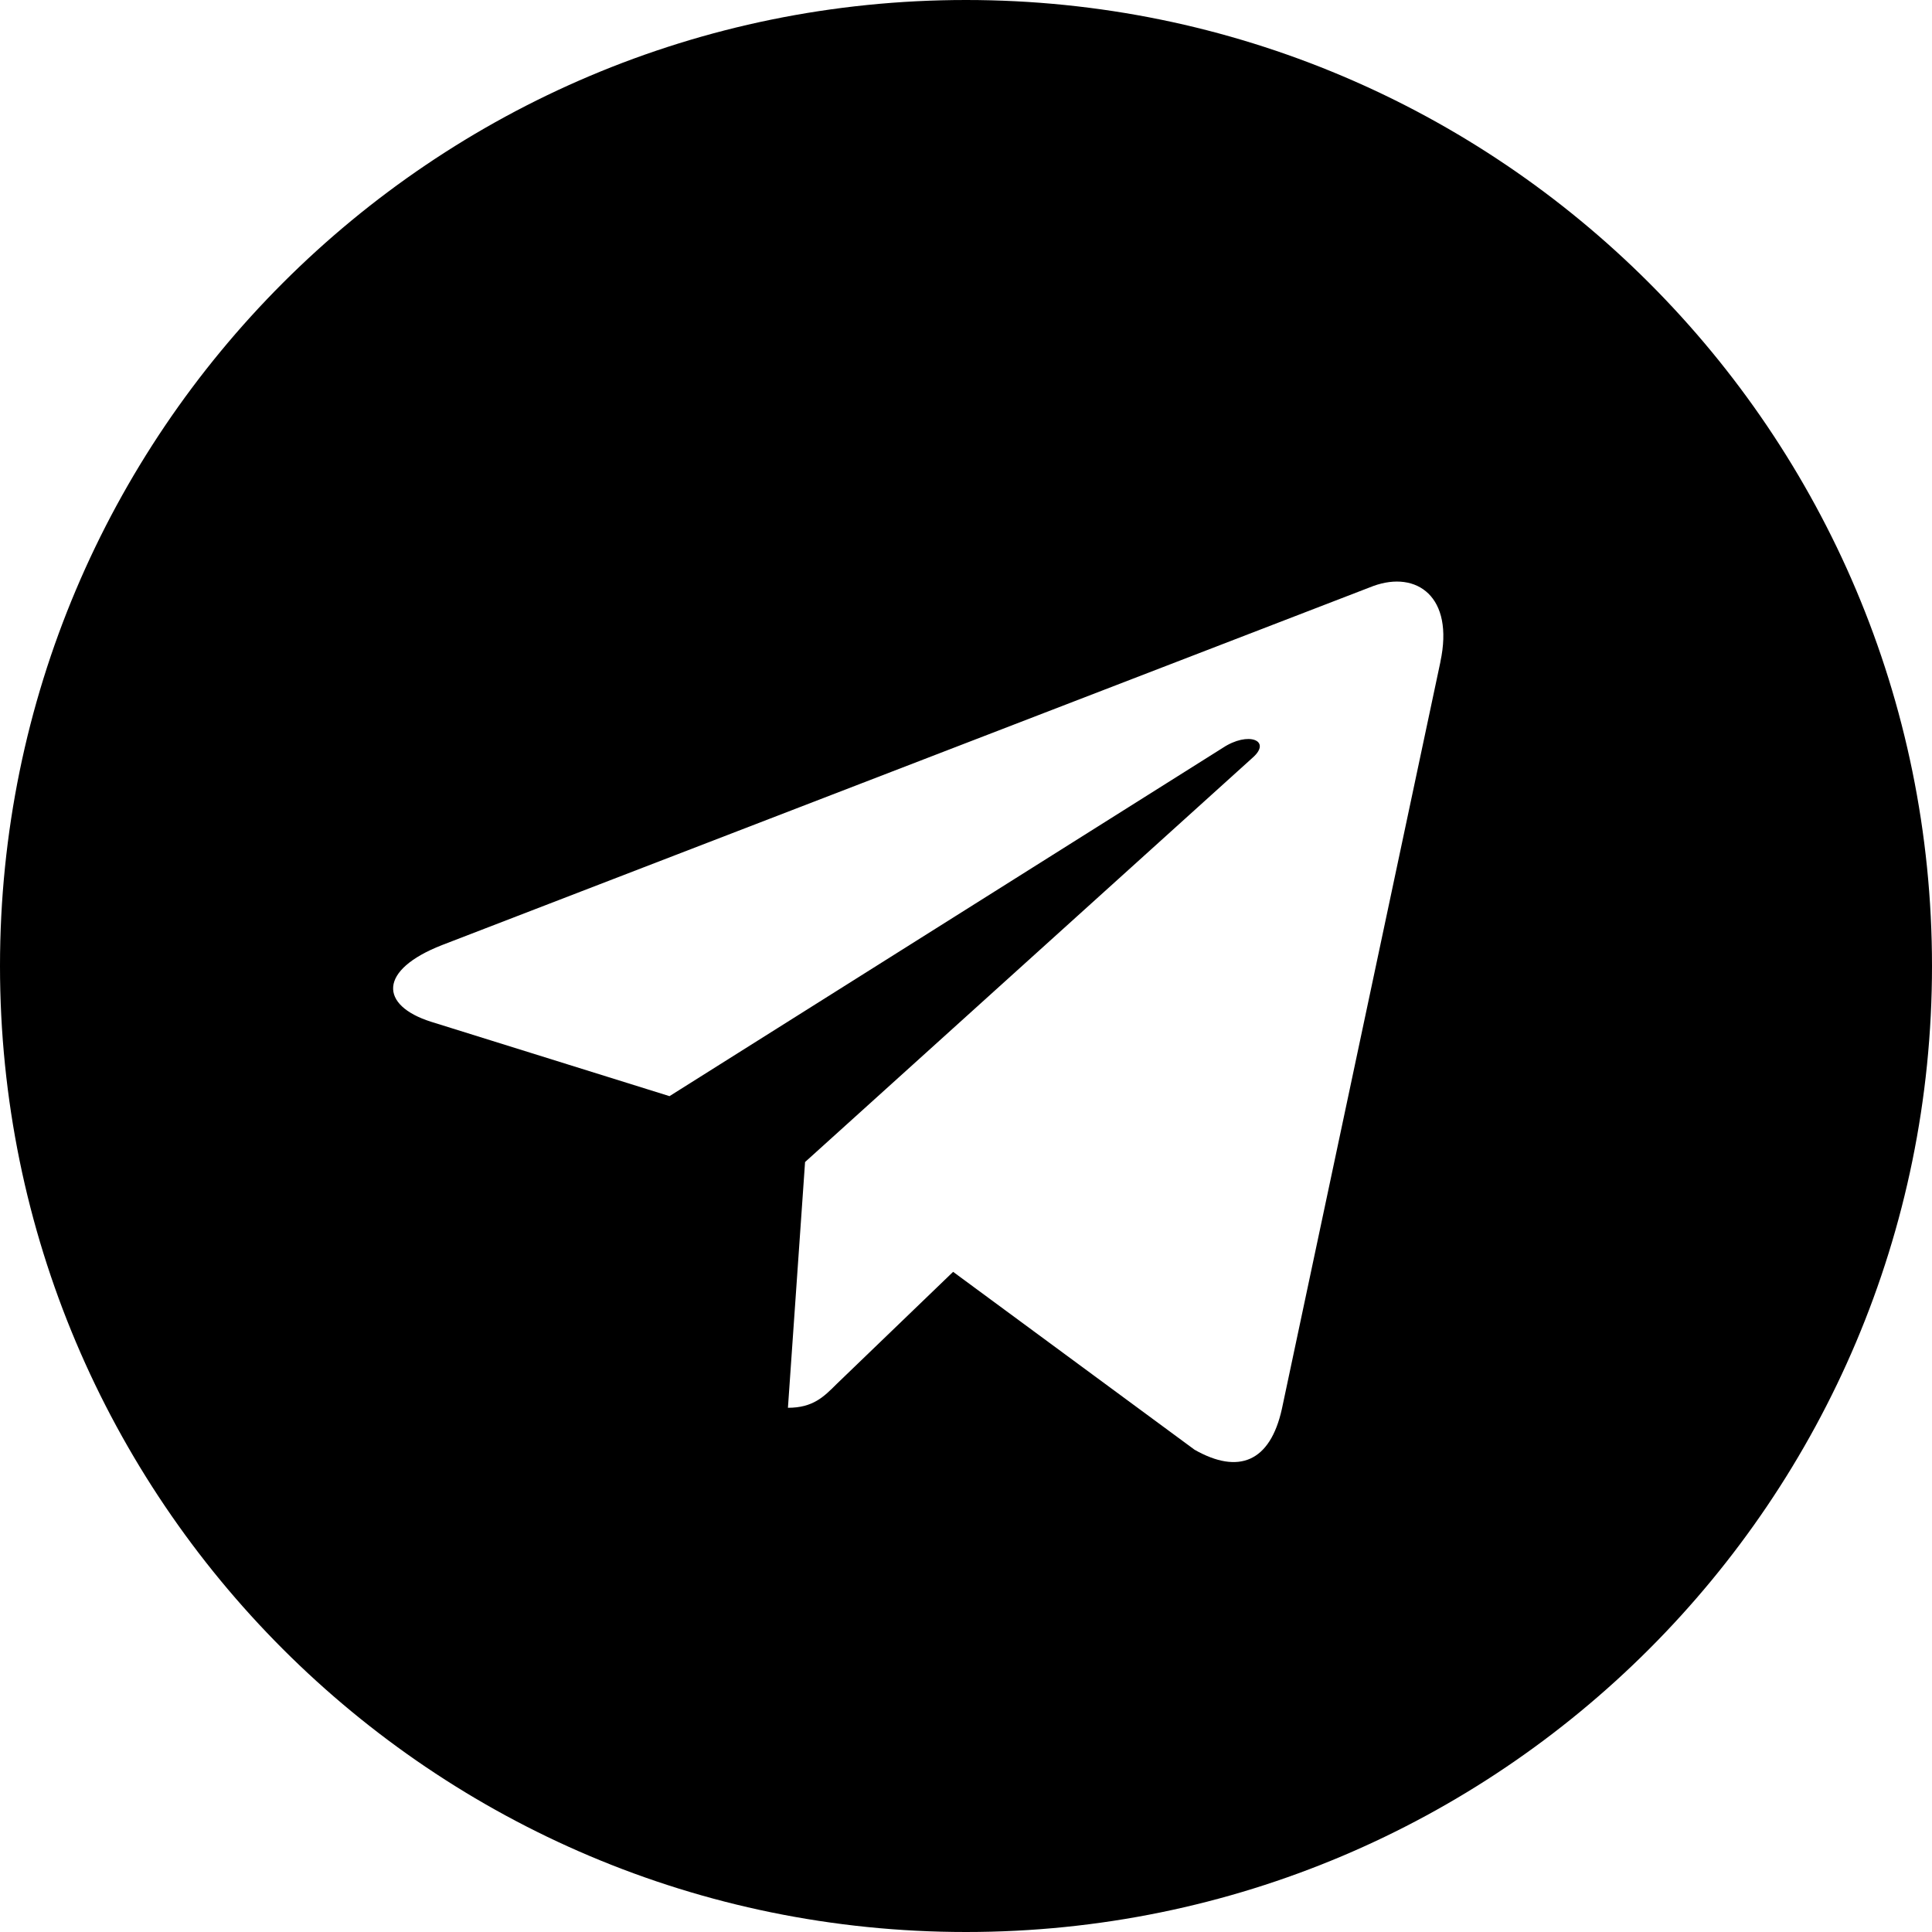
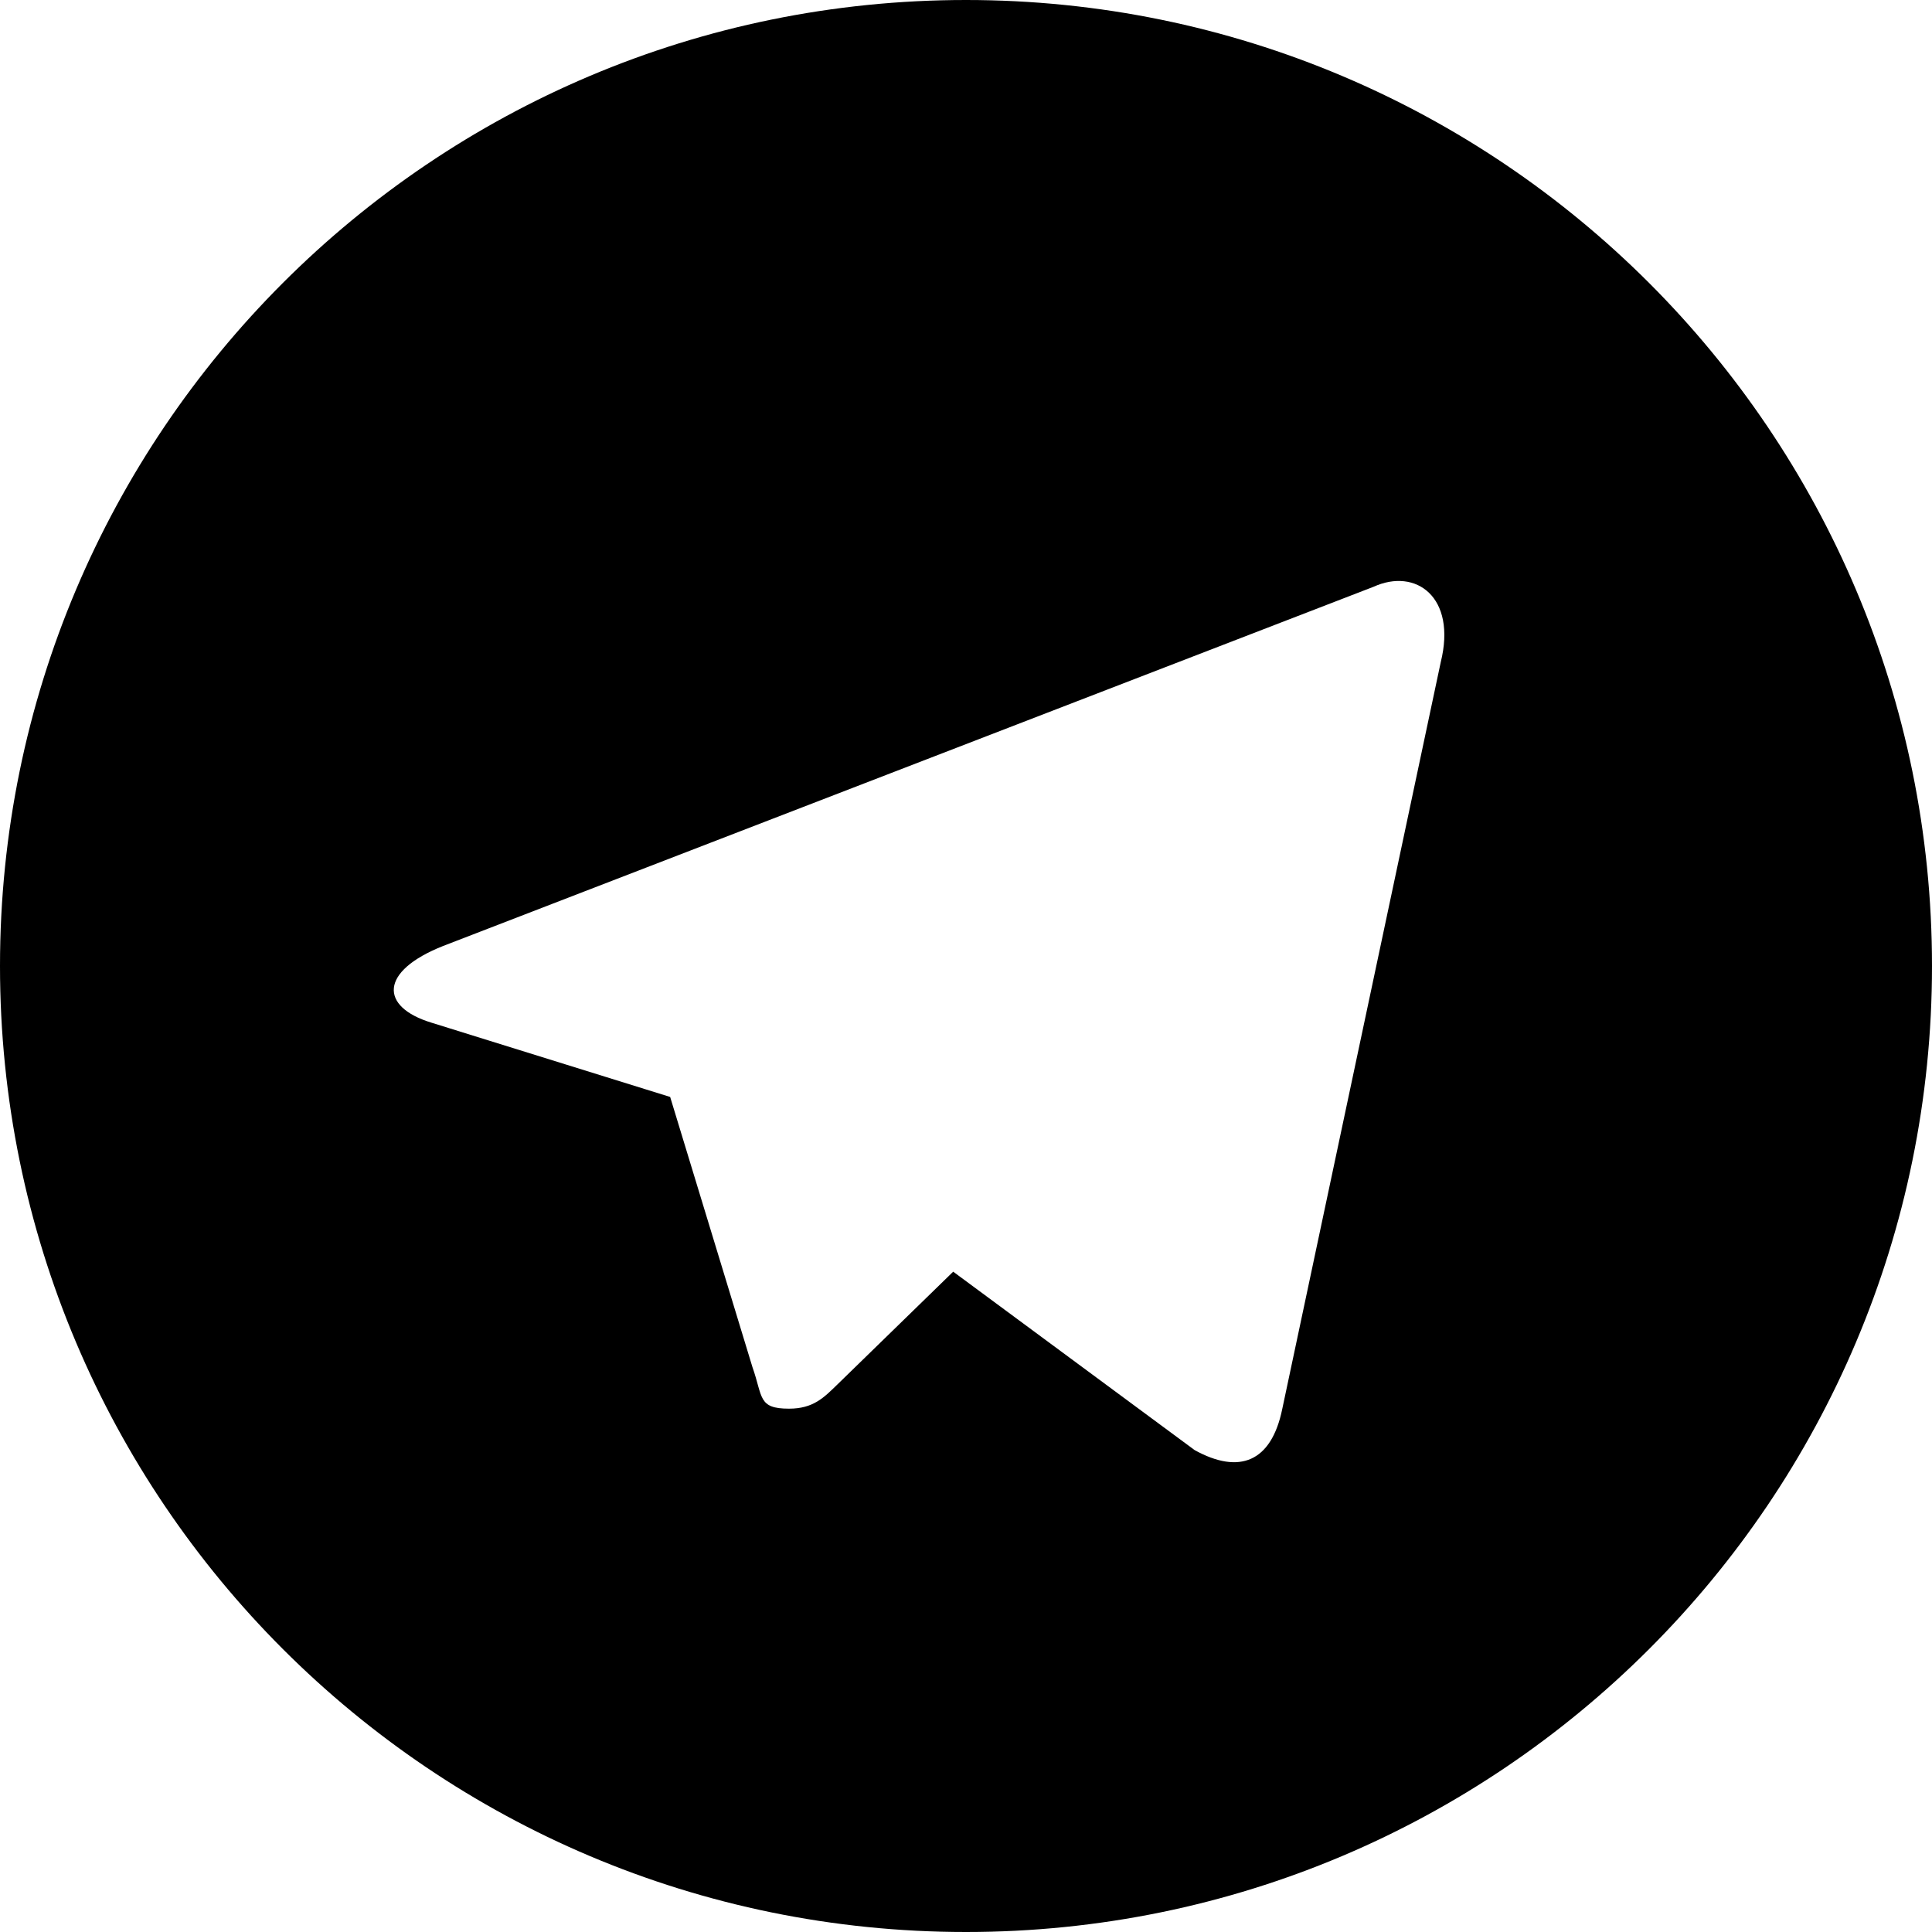
- <svg xmlns="http://www.w3.org/2000/svg" width="30" height="30" viewBox="0 0 30 30" fill="none">
-   <path d="M15 30C23.286 30 30 23.286 30 15C30 6.714 23.286 0 15 0C6.714 0 0 6.714 0 15C0 23.286 6.714 30 15 30ZM6.864 14.675L21.326 9.099C21.997 8.856 22.584 9.262 22.366 10.277L22.367 10.276L19.905 21.878C19.723 22.7 19.234 22.9 18.55 22.512L14.8 19.749L12.991 21.491C12.791 21.691 12.623 21.86 12.235 21.86L12.501 18.044L19.451 11.765C19.754 11.499 19.384 11.349 18.985 11.614L10.396 17.021L6.694 15.866C5.89 15.611 5.872 15.062 6.864 14.675Z" fill="black" />
+ <svg xmlns="http://www.w3.org/2000/svg" version="1.1" width="32" height="32" viewBox="0 0 32 32">
+   <path d="M16 0c-8.838 0-16 7.162-16 16s7.162 16 16 16 16-7.163 16-16-7.163-16-16-16zM23.863 10.969l-2.625 12.369c-0.181 0.881-0.712 1.087-1.45 0.681l-4-2.956-1.919 1.869c-0.225 0.219-0.4 0.4-0.8 0.4-0.519 0-0.431-0.194-0.606-0.688l-1.363-4.475-3.956-1.231c-0.856-0.262-0.862-0.85 0.194-1.269l15.412-5.95c0.7-0.319 1.381 0.169 1.113 1.25z" />
</svg>
